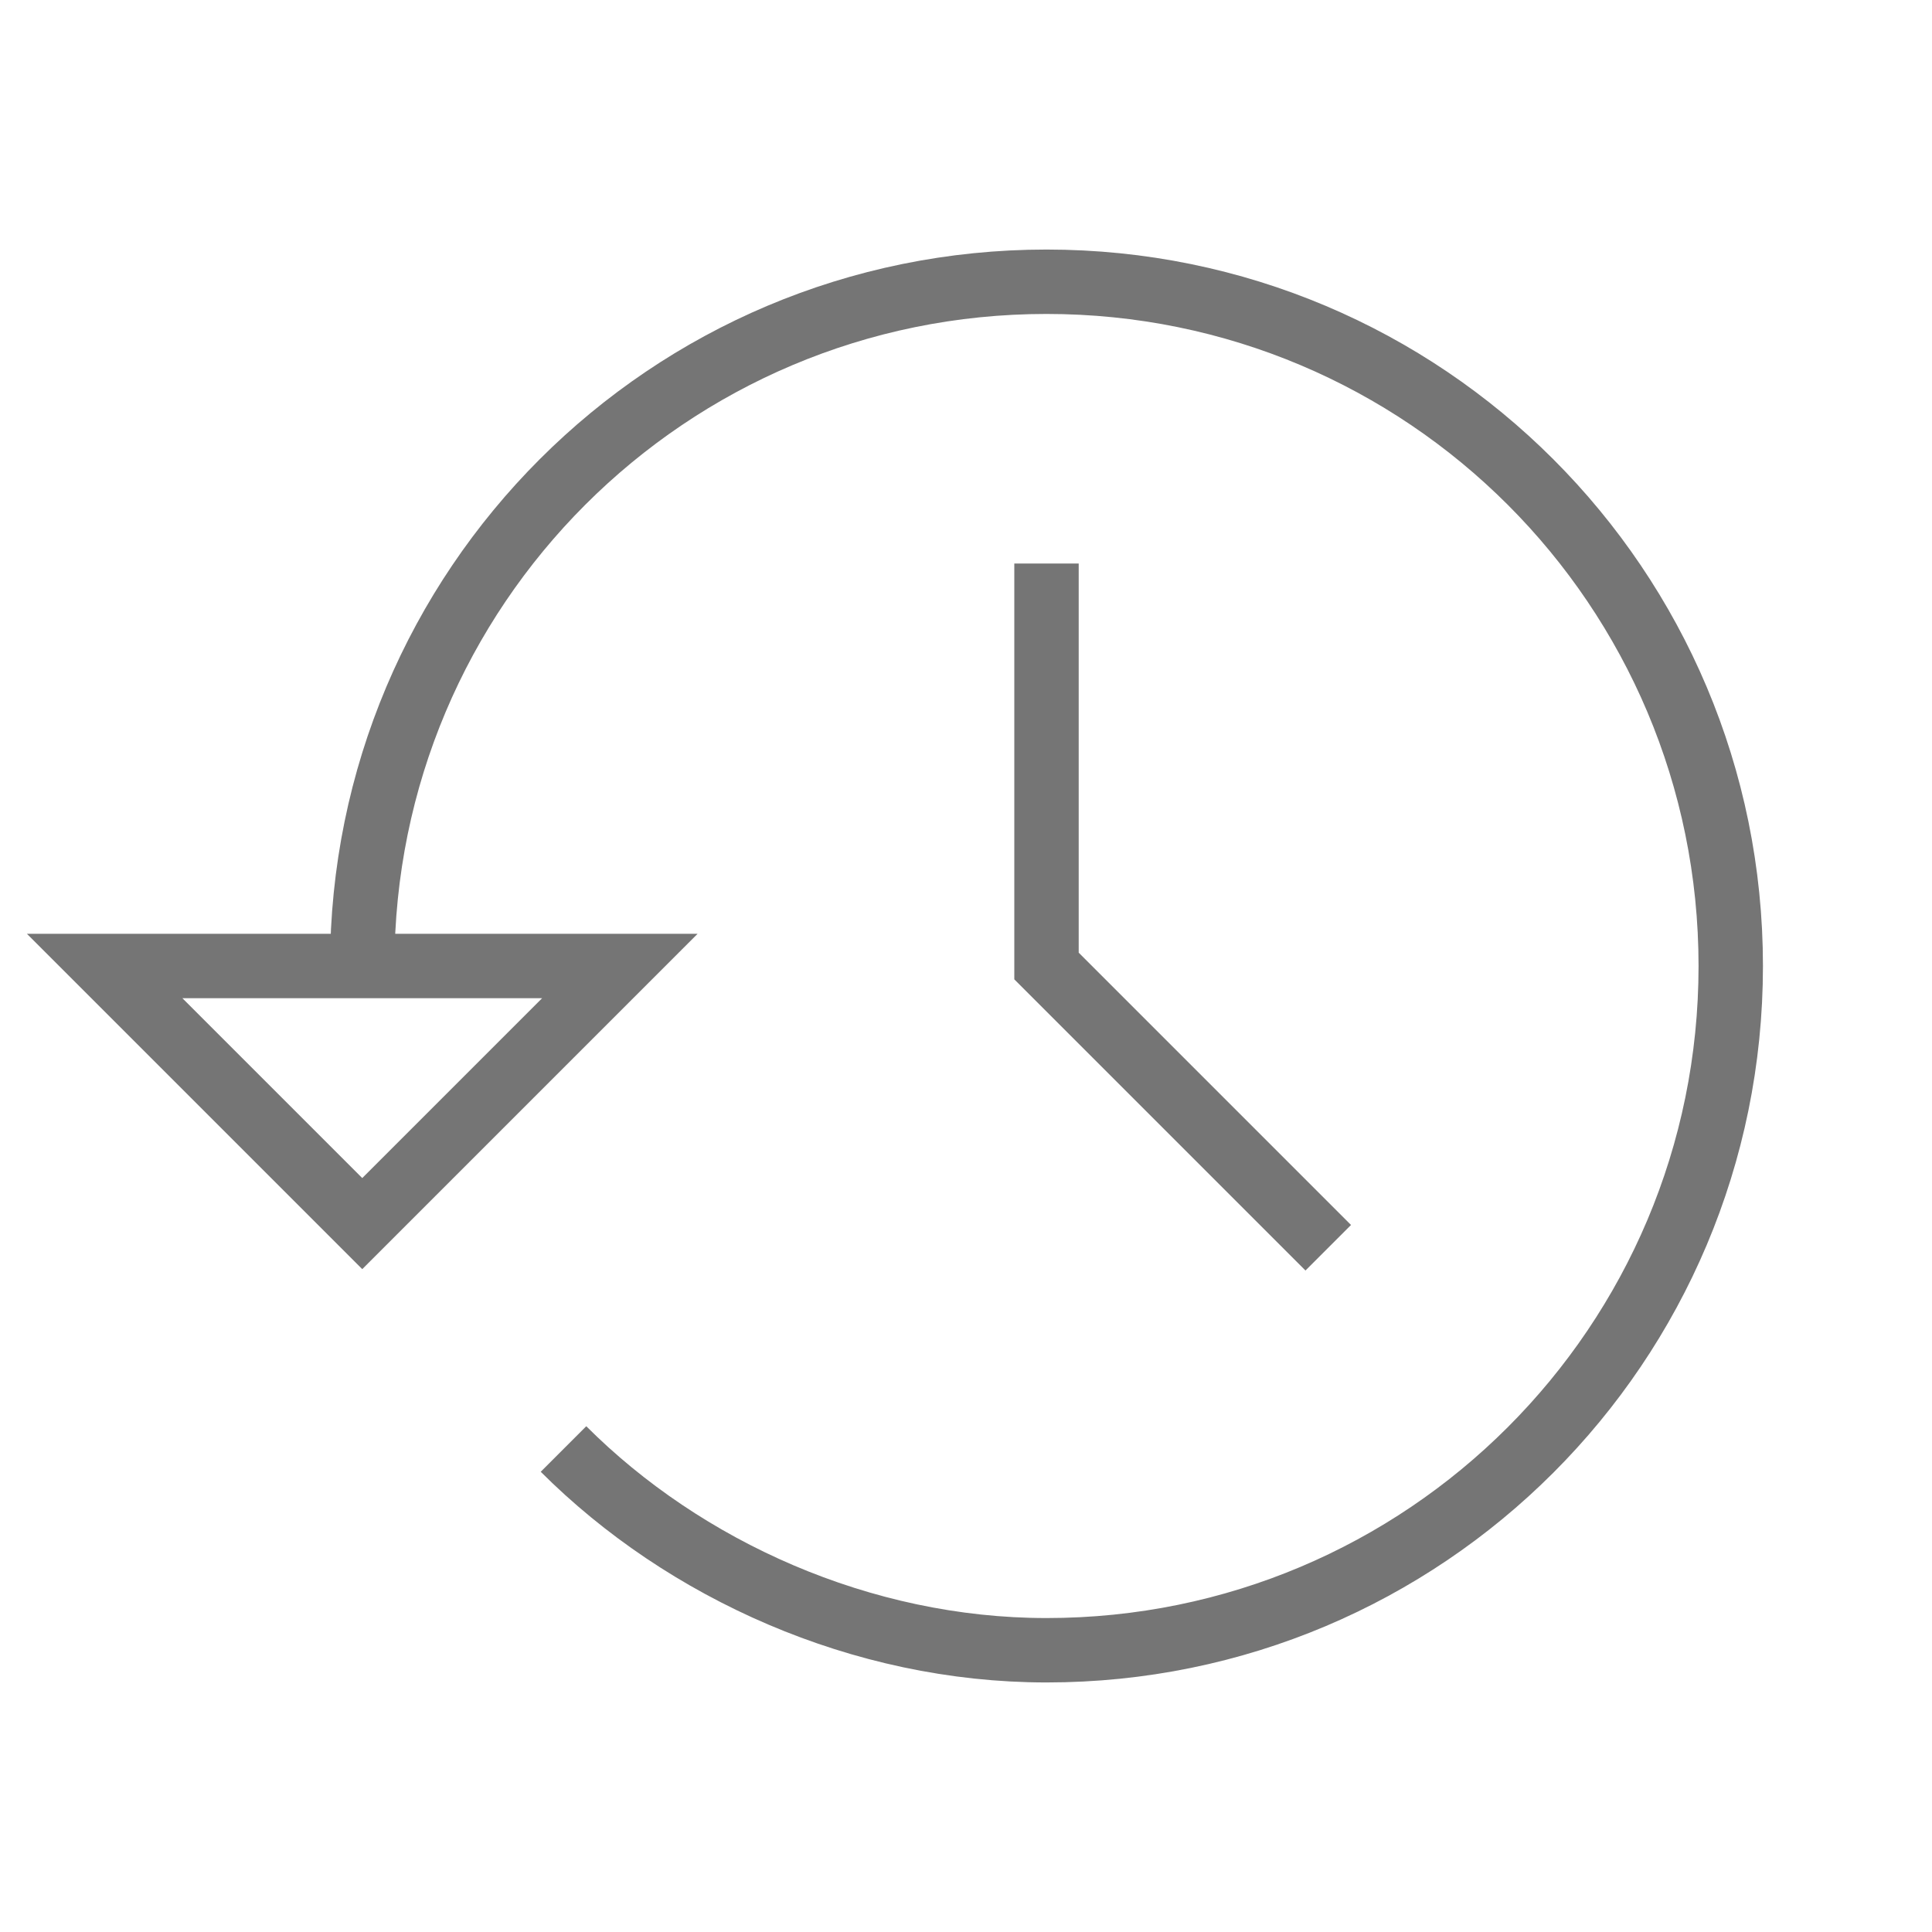
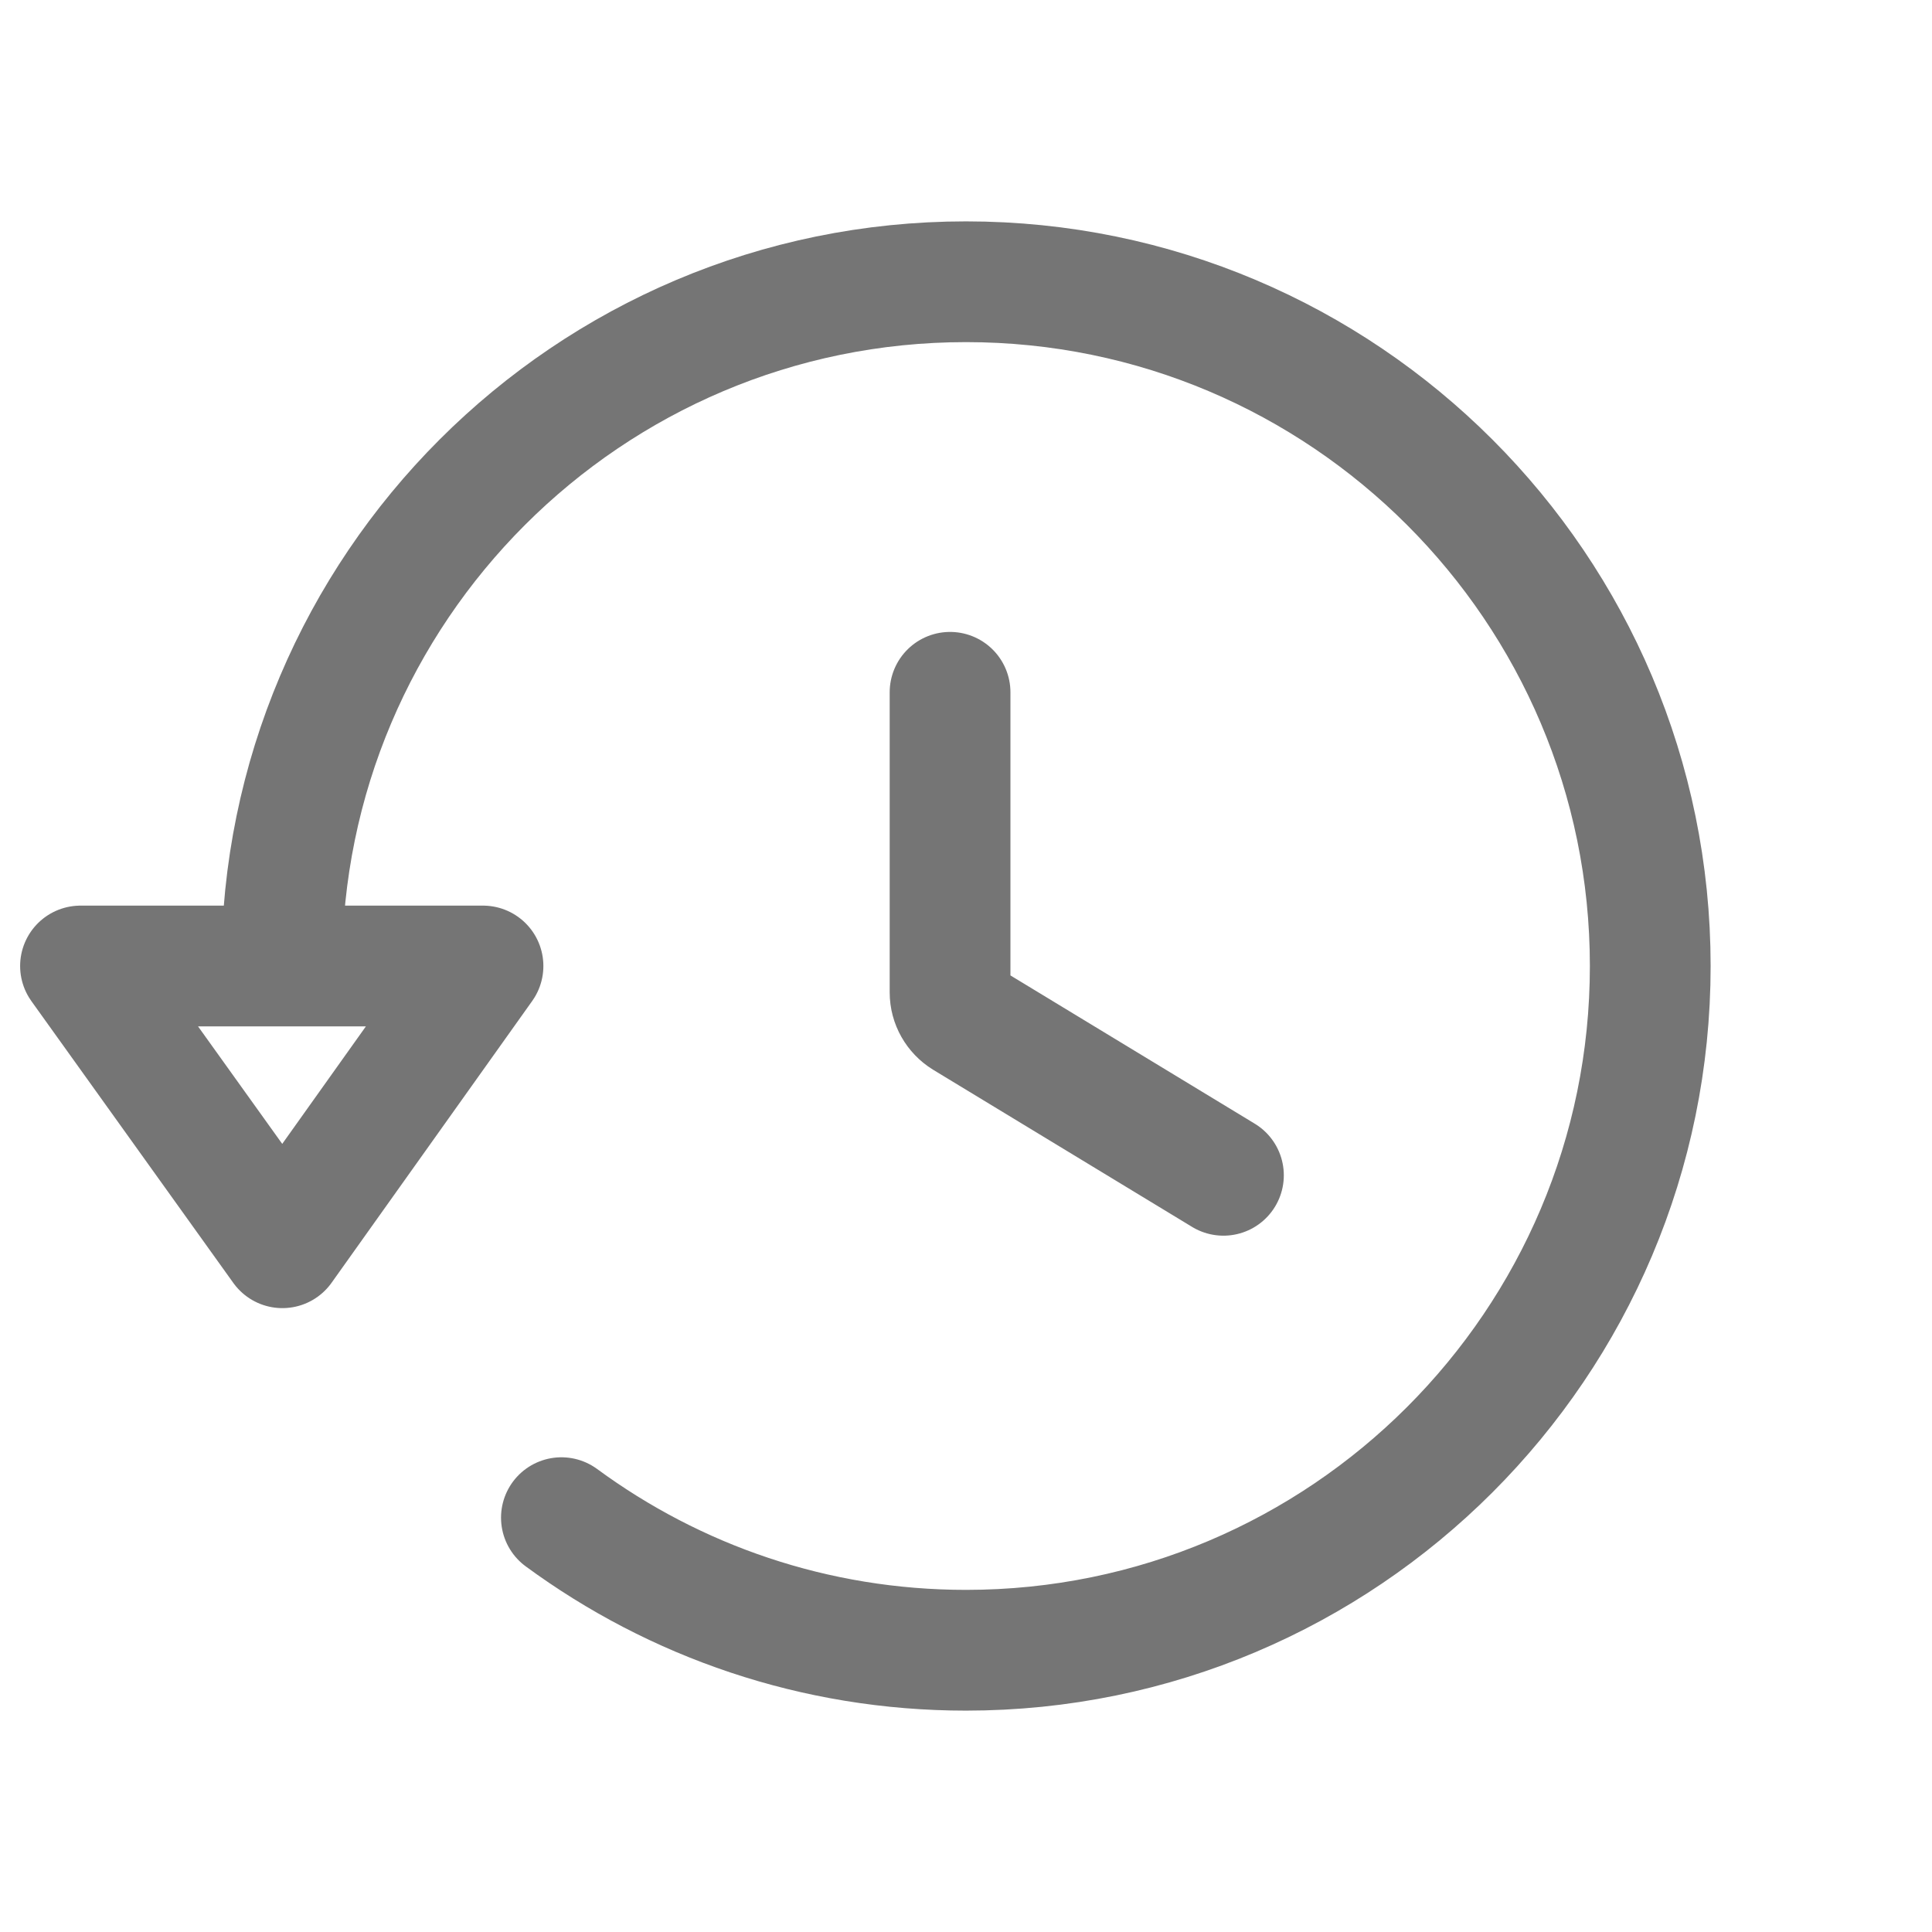
<svg xmlns="http://www.w3.org/2000/svg" width="24" height="24" viewBox="0 0 24 24">
-   <path fill="none" stroke="#757575" stroke-width="0.8" stroke-miterlimit="10" d="M1.3,12l3.2,3.2L7.7,12H1.3z M16.5,15.5L13,12V7 M4.5,12c0-4.7,3.8-8.5,8.5-8.5s8.5,3.8,8.5,8.5  s-3.8,8.5-8.5,8.5c-2.3,0-4.5-1-6-2.5" />
+   <path fill="none" stroke="#757575" stroke-width="1.5" stroke-linecap="round" stroke-linejoin="round" d="M3.5 12c0-4.691 3.809-8.5 8.5-8.5s8.5 3.809 8.5 8.5-3.809   8.5-8.5 8.5c-1.88 0-3.618-.612-5.026-1.647M6 12l-2.492 3.5L1 12h5z   M11.802 8.6v3.728c0 .131.069.252.181.321.703.426   3.215 1.951 3.215 1.951" />
</svg>
